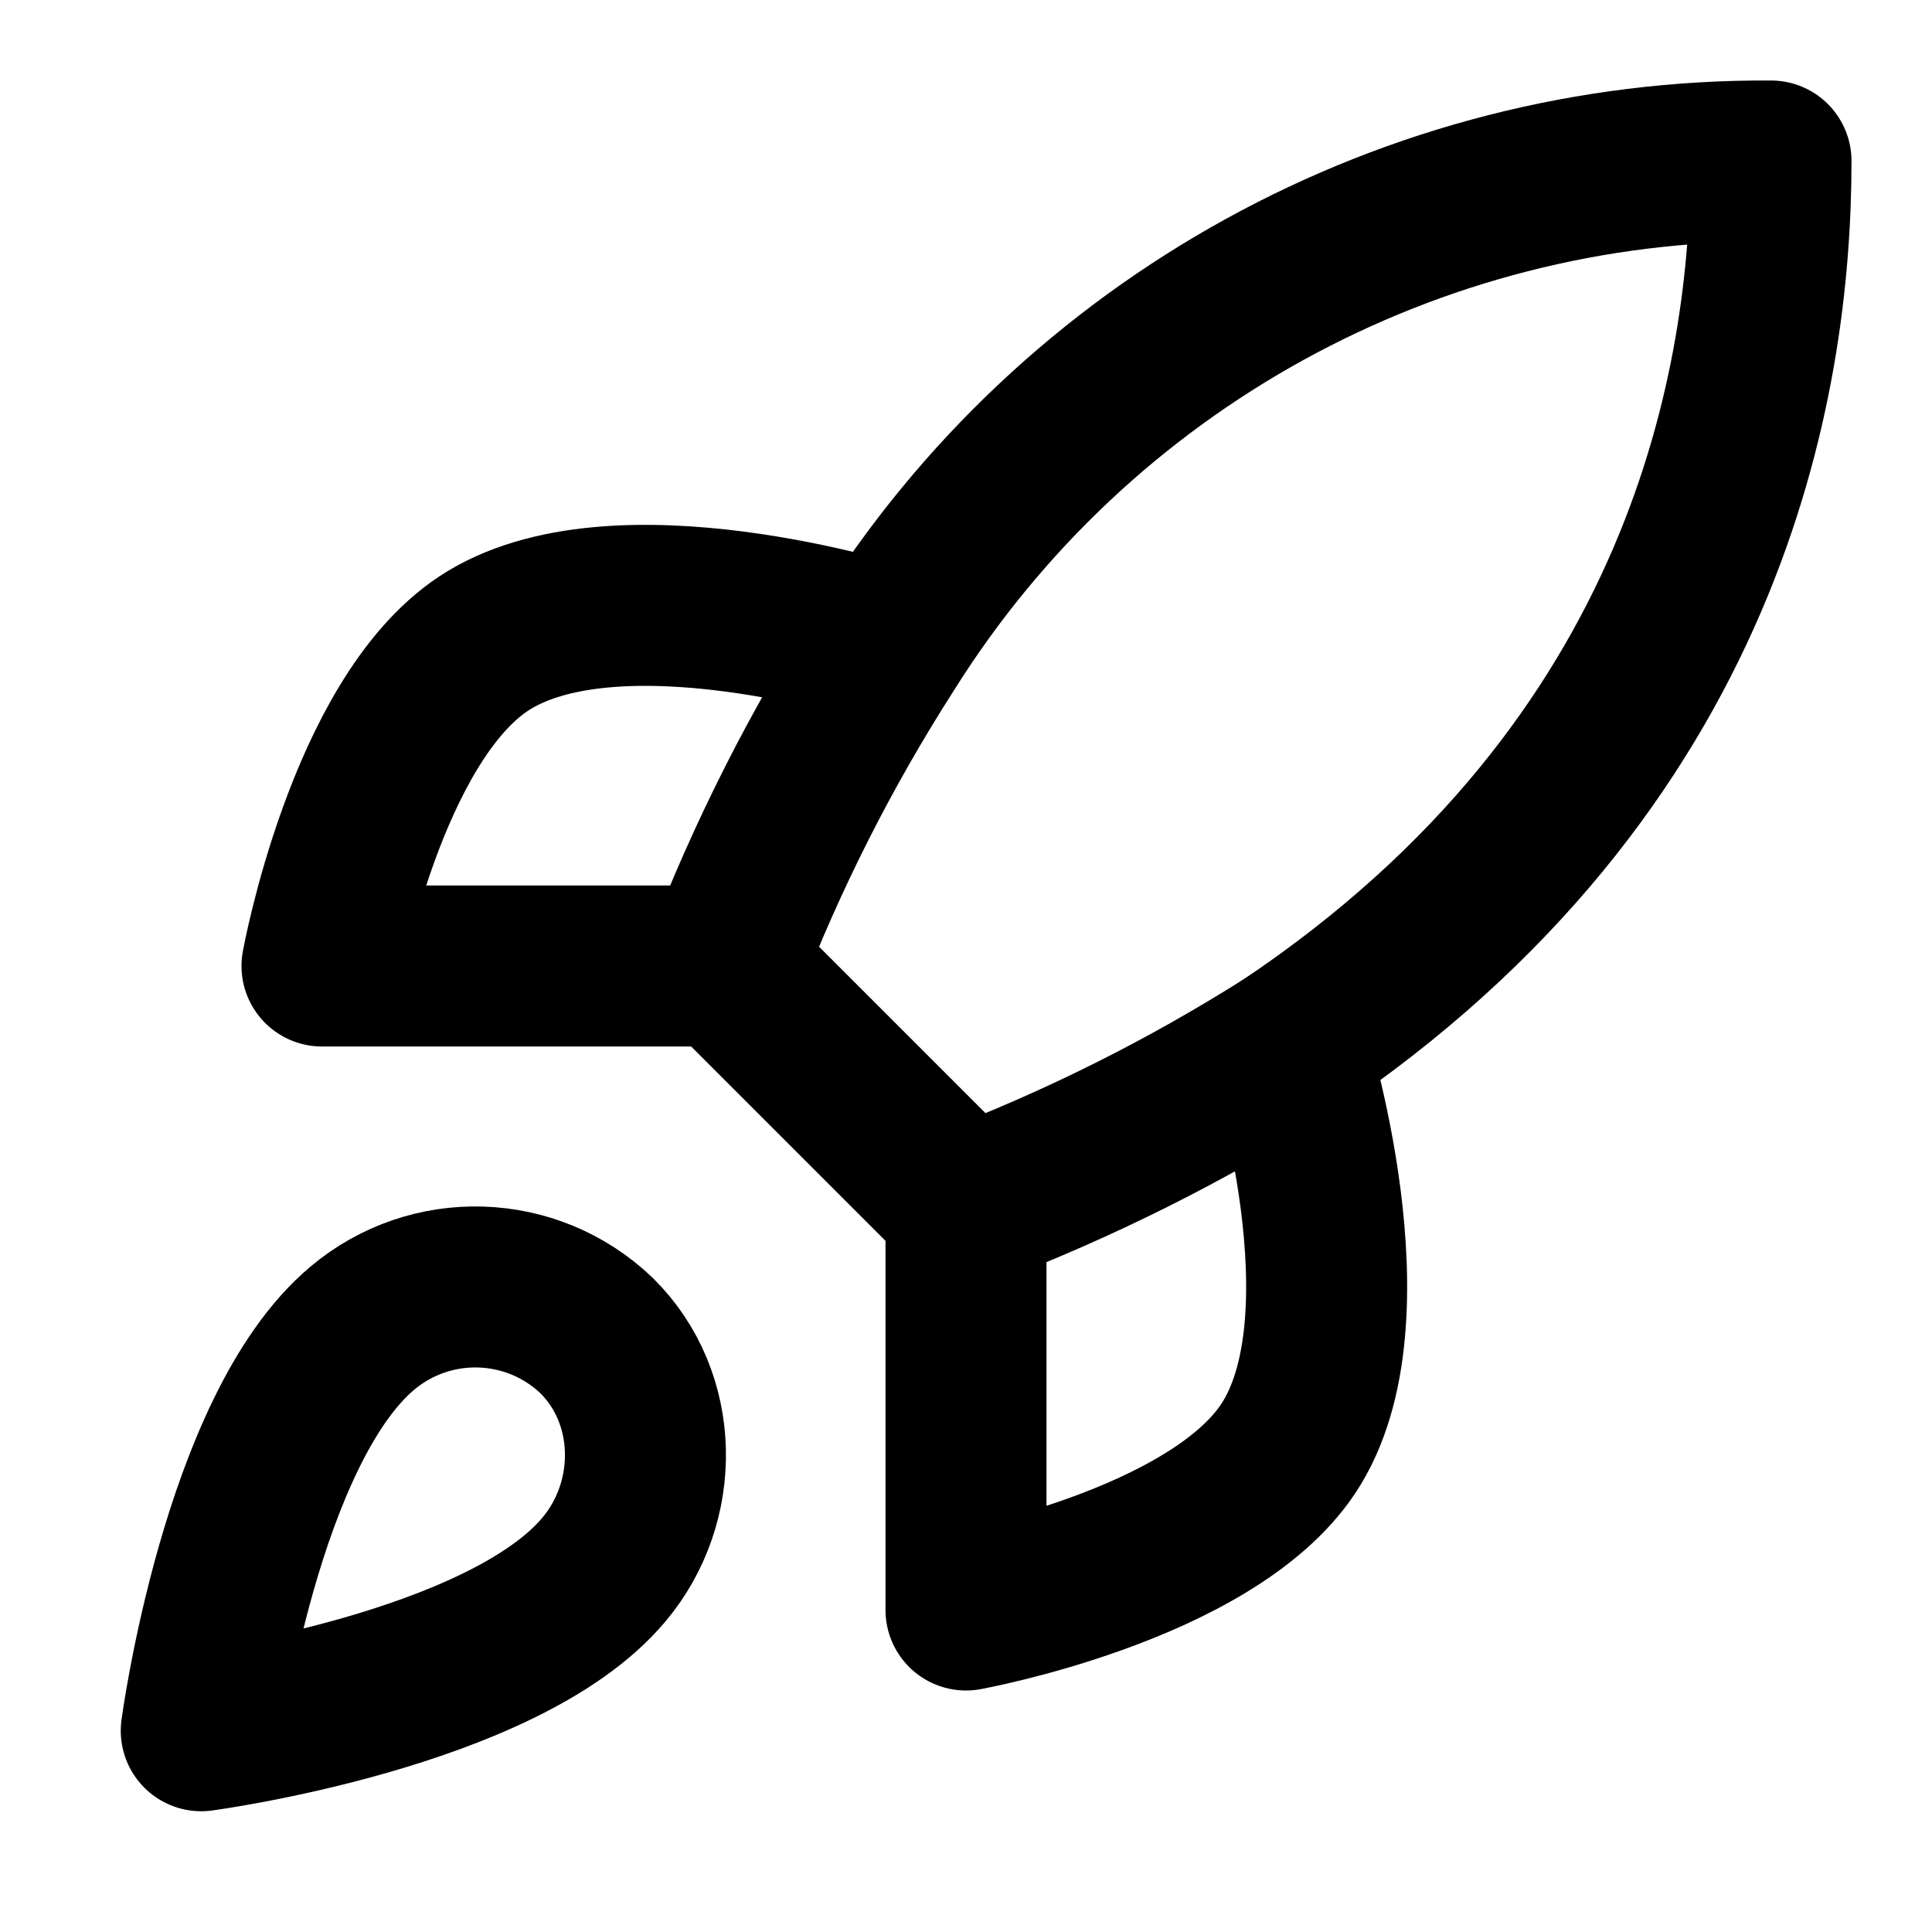
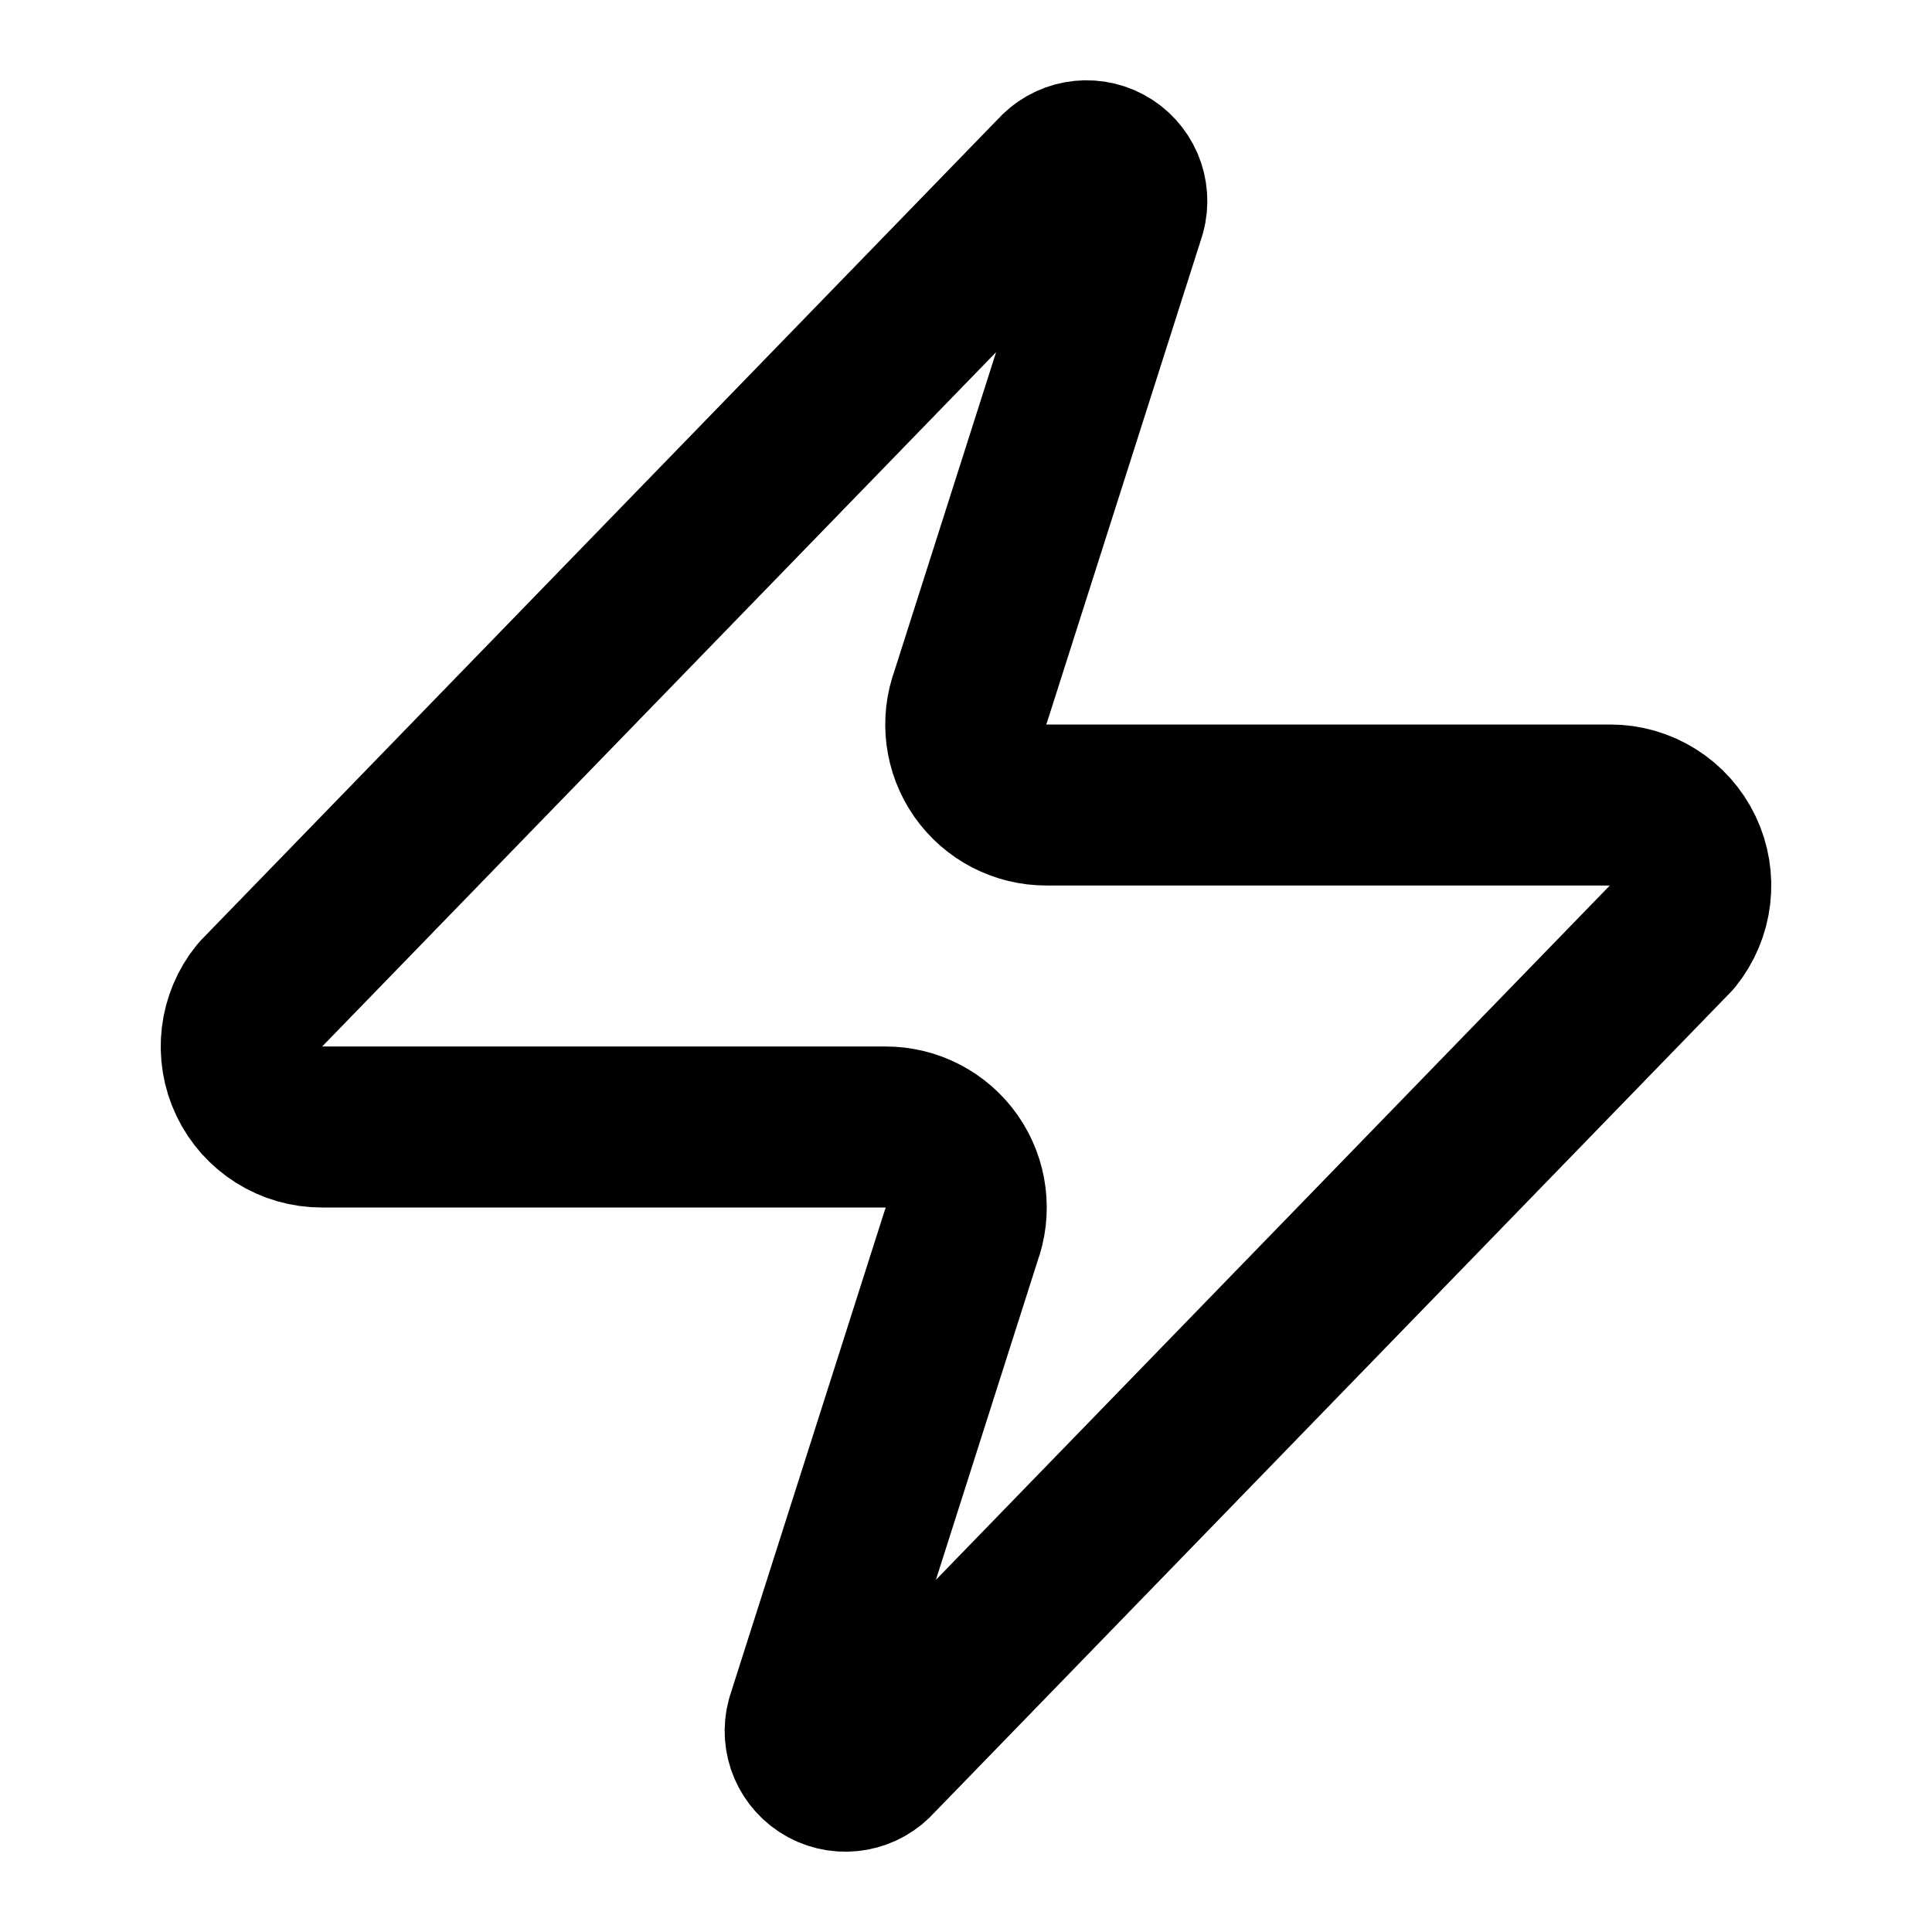
- <svg xmlns="http://www.w3.org/2000/svg" width="24" height="24" viewBox="0 0 24 24" fill="none" stroke="#000000" stroke-width="2" stroke-linecap="round" stroke-linejoin="round" class="lucide lucide-rocket-icon lucide-rocket">
-   <path d="M4.5 16.5c-1.5 1.26-2 5-2 5s3.74-.5 5-2c.71-.84.7-2.13-.09-2.91a2.18 2.18 0 0 0-2.91-.09z" />
-   <path d="m12 15-3-3a22 22 0 0 1 2-3.95A12.88 12.88 0 0 1 22 2c0 2.72-.78 7.5-6 11a22.35 22.35 0 0 1-4 2z" />
-   <path d="M9 12H4s.55-3.03 2-4c1.62-1.08 5 0 5 0" />
-   <path d="M12 15v5s3.03-.55 4-2c1.08-1.62 0-5 0-5" />
+ <svg xmlns="http://www.w3.org/2000/svg" width="24" height="24" viewBox="0 0 24 24" fill="none" stroke="currentColor" stroke-width="2" stroke-linecap="round" stroke-linejoin="round" class="lucide lucide-zap-icon lucide-zap">
+   <path d="M4 14a1 1 0 0 1-.78-1.63l9.9-10.2a.5.5 0 0 1 .86.46l-1.92 6.02A1 1 0 0 0 13 10h7a1 1 0 0 1 .78 1.63l-9.9 10.2a.5.5 0 0 1-.86-.46l1.92-6.02A1 1 0 0 0 11 14z" />
</svg>
